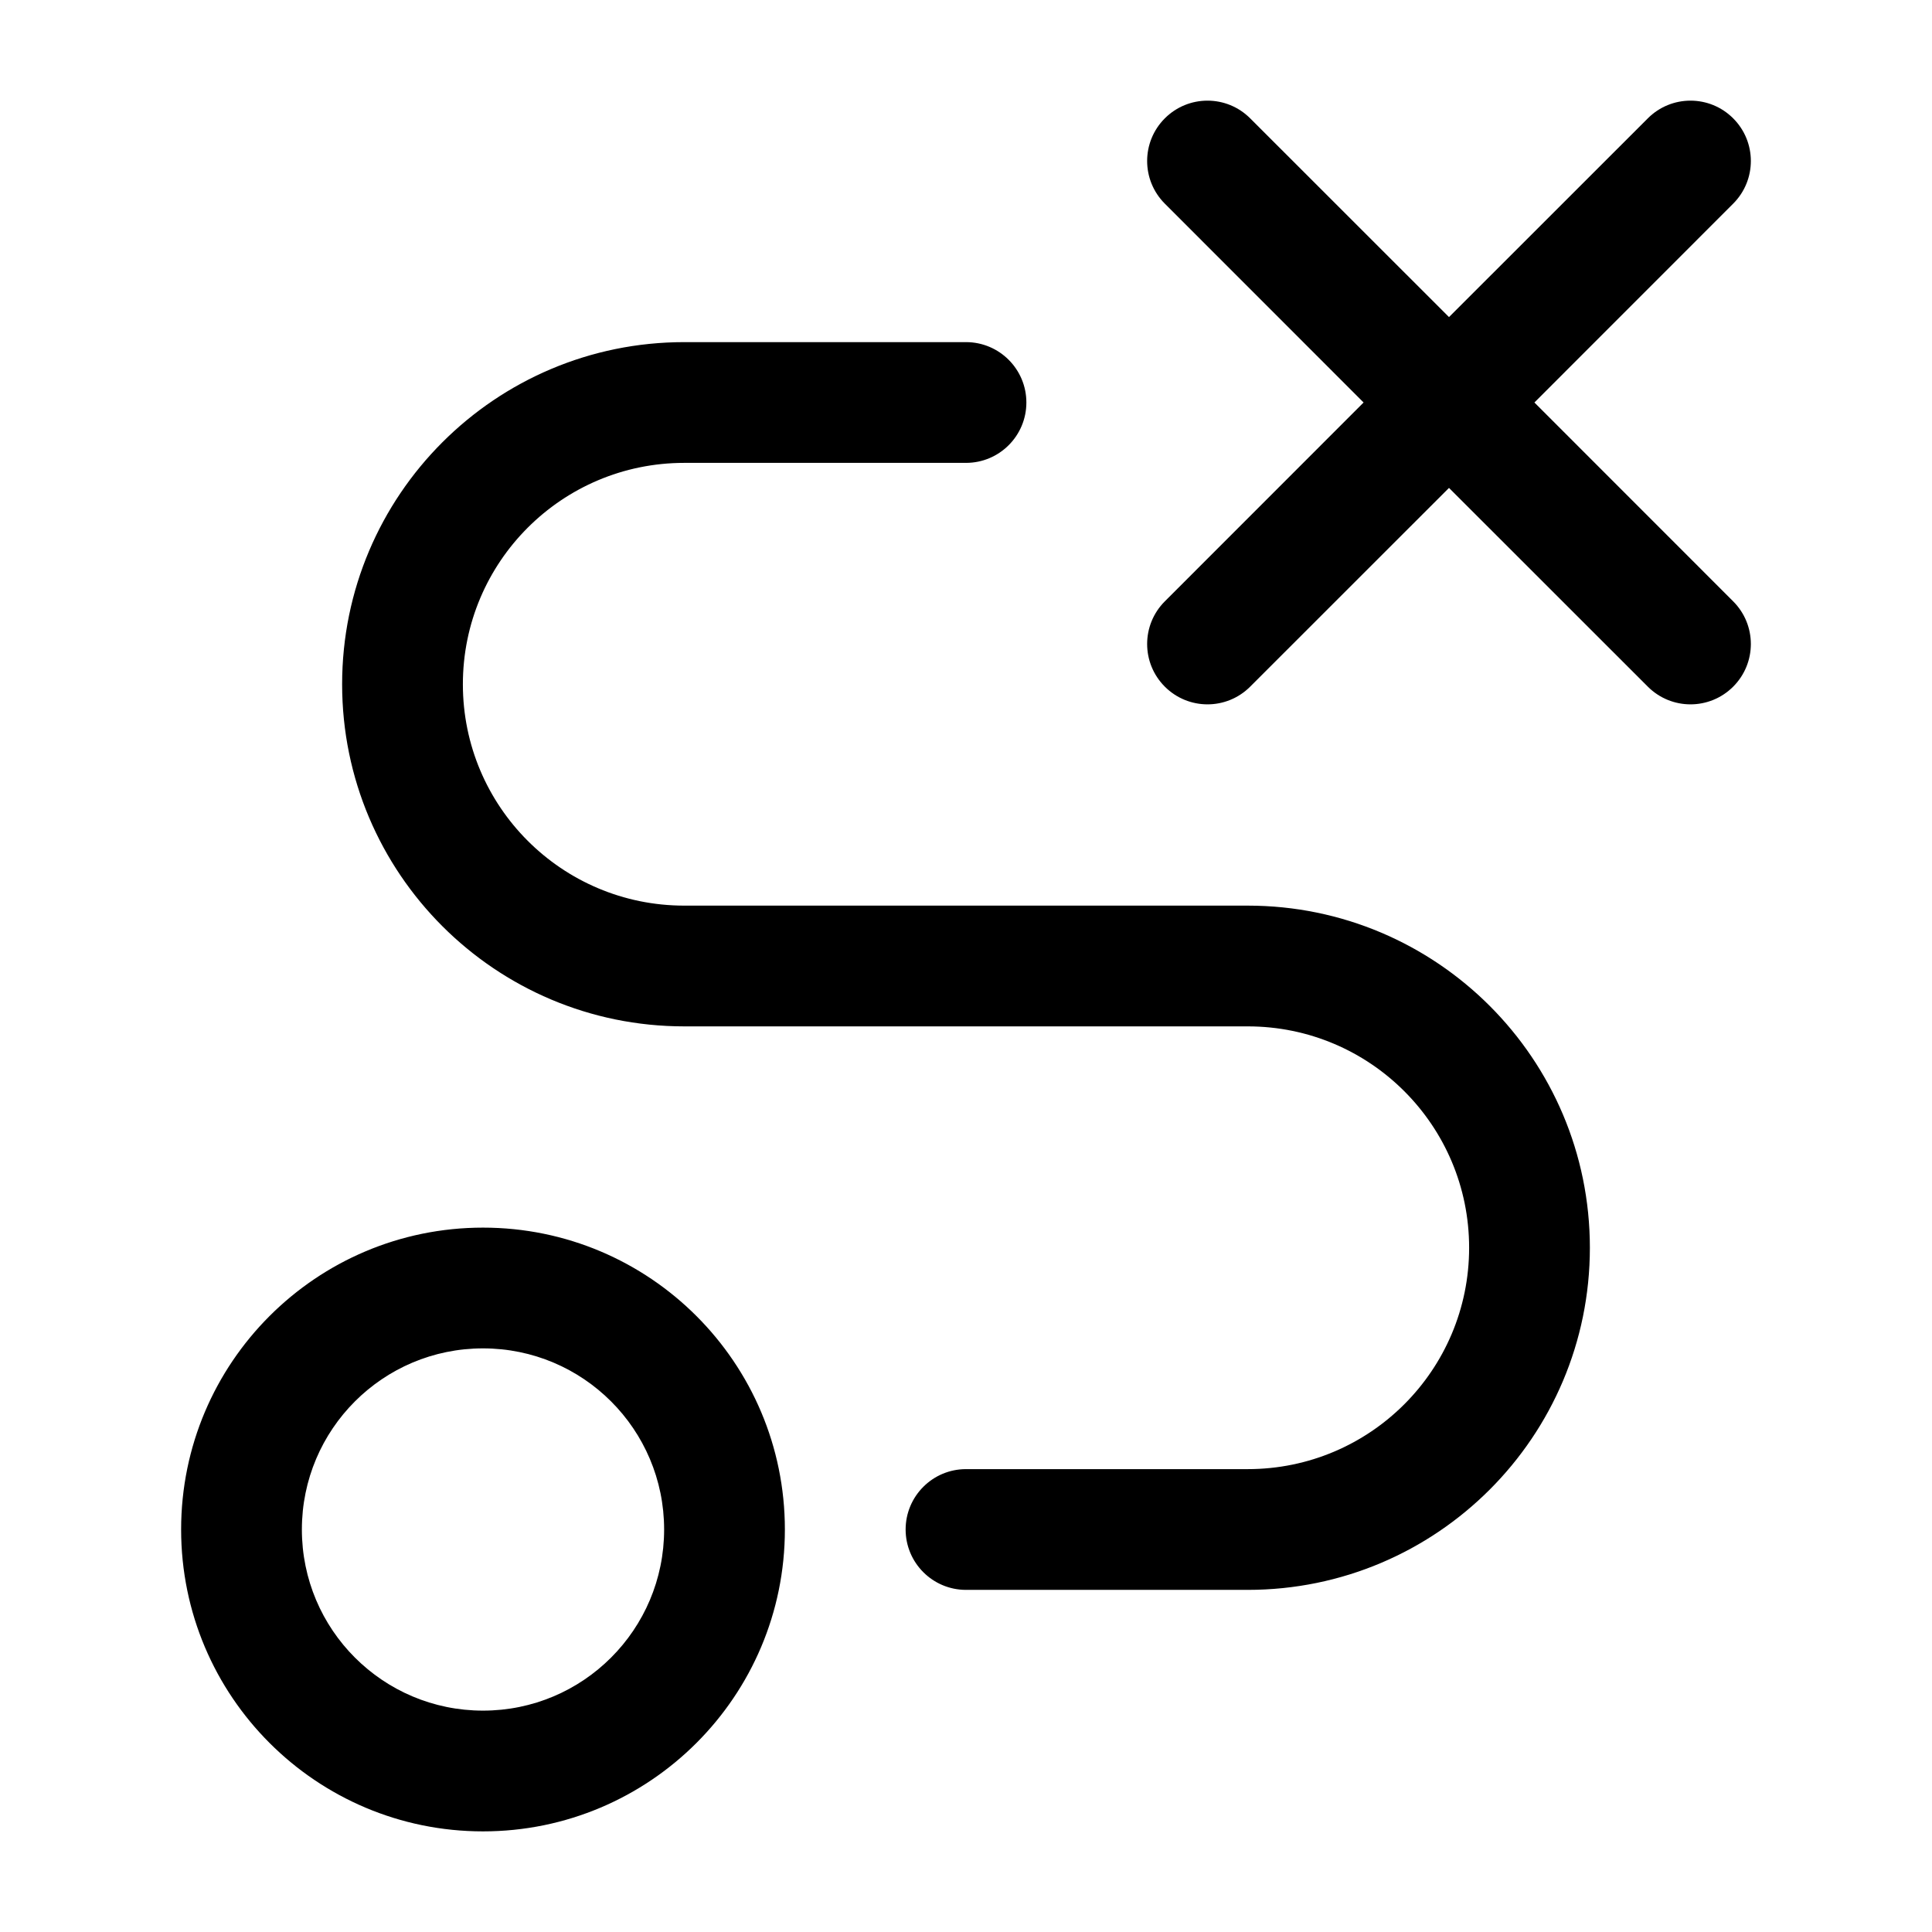
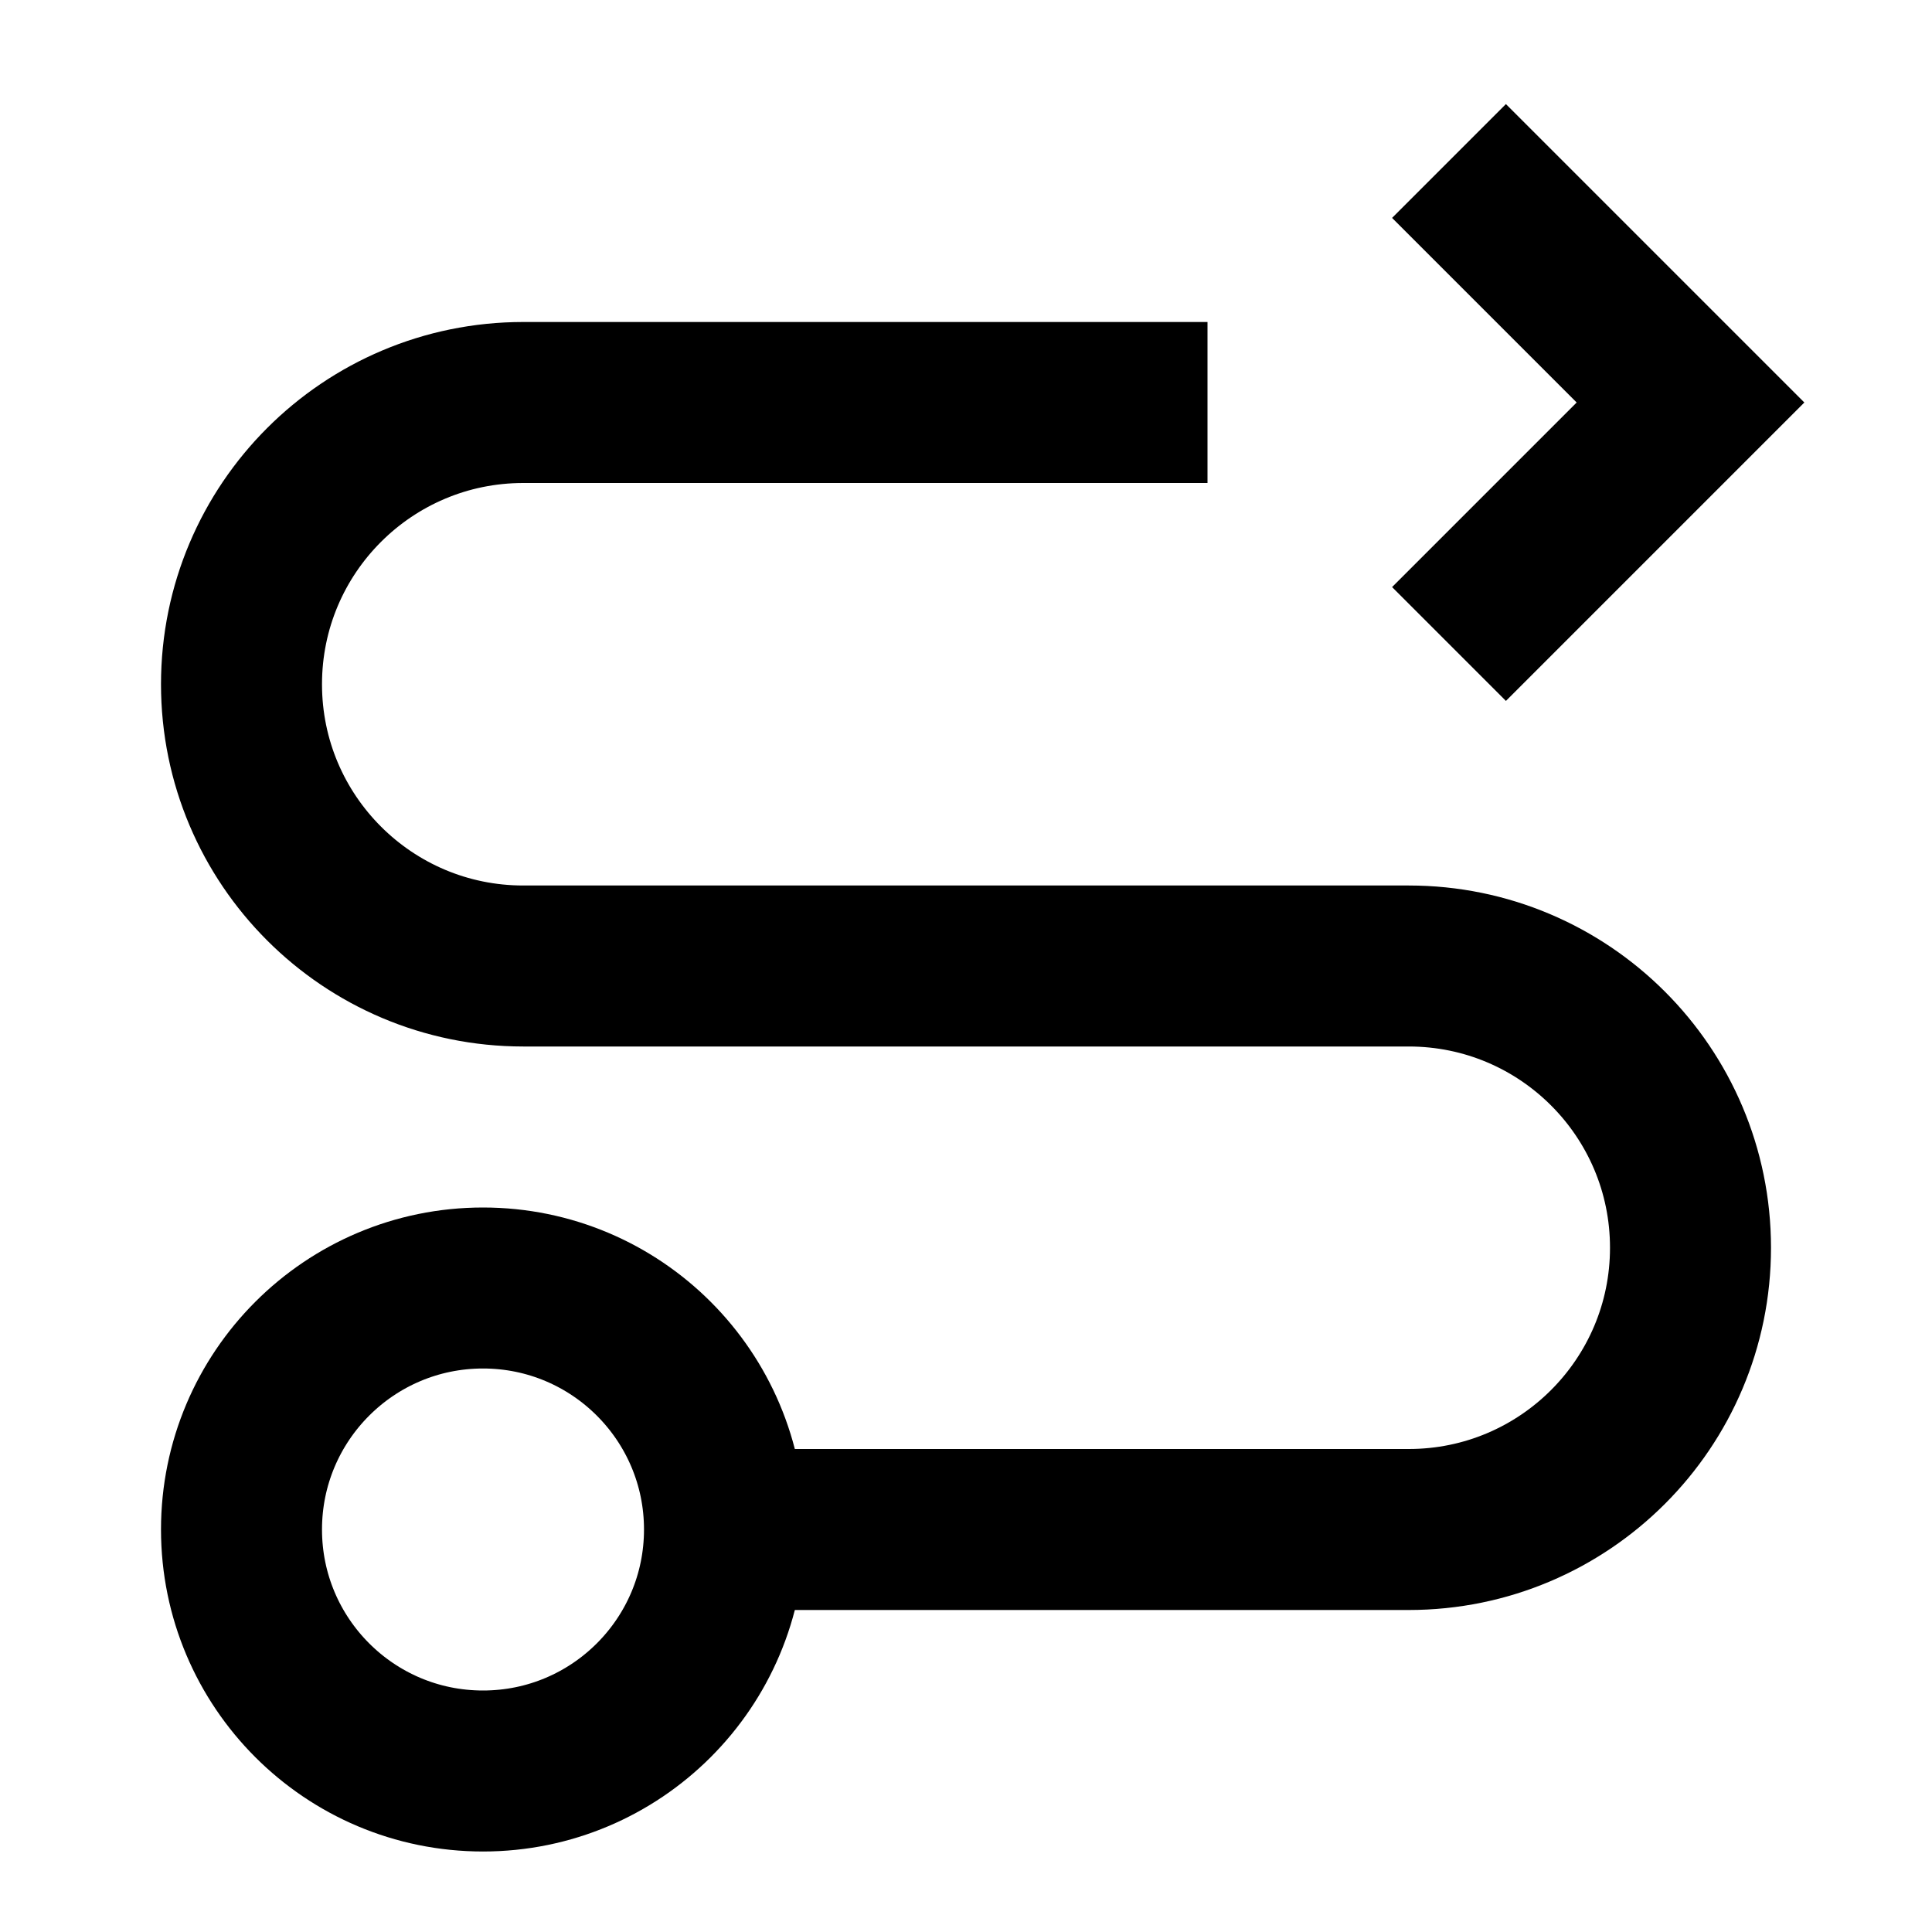
- <svg xmlns="http://www.w3.org/2000/svg" viewBox="0 0 24 24" width="24" height="24" color="#000000" fill="none">
-   <defs />
-   <path fill="currentColor" d="M8.5,4.25 L12,4.25 C12.414,4.25 12.75,4.586 12.75,5 C12.75,5.414 12.414,5.75 12,5.75 L8.5,5.75 C6.981,5.75 5.75,6.981 5.75,8.5 C5.75,10.019 6.981,11.25 8.5,11.25 L15.5,11.25 C17.847,11.25 19.75,13.153 19.75,15.5 C19.75,17.847 17.847,19.75 15.5,19.75 L12,19.75 C11.586,19.75 11.25,19.414 11.25,19 C11.25,18.586 11.586,18.25 12,18.25 L15.5,18.25 C17.019,18.25 18.25,17.019 18.25,15.5 C18.25,13.981 17.019,12.75 15.5,12.75 L8.5,12.75 C6.153,12.75 4.25,10.847 4.25,8.5 C4.25,6.153 6.153,4.25 8.5,4.25 Z M2.25,19 C2.25,16.929 3.929,15.25 6,15.25 C8.071,15.25 9.75,16.929 9.75,19 C9.75,21.071 8.071,22.75 6,22.75 C3.929,22.75 2.25,21.071 2.25,19 Z M14.47,1.47 C14.763,1.177 15.237,1.177 15.53,1.47 L18,3.939 L20.47,1.47 C20.763,1.177 21.237,1.177 21.53,1.47 C21.823,1.763 21.823,2.237 21.53,2.53 L19.061,5 L21.53,7.47 C21.823,7.763 21.823,8.237 21.53,8.53 C21.237,8.823 20.763,8.823 20.47,8.53 L18,6.061 L15.53,8.53 C15.237,8.823 14.763,8.823 14.47,8.53 C14.177,8.237 14.177,7.763 14.47,7.47 L16.939,5 L14.47,2.53 C14.177,2.237 14.177,1.763 14.47,1.47 Z M6,16.75 C4.757,16.75 3.75,17.757 3.75,19 C3.75,20.243 4.757,21.25 6,21.25 C7.243,21.25 8.25,20.243 8.25,19 C8.25,17.757 7.243,16.75 6,16.75 Z" />
+ <svg xmlns="http://www.w3.org/2000/svg" viewBox="0 0 24 24" width="24" height="24" fill="none" stroke="currentColor">
+   <circle cx="6" cy="19" r="3" stroke-width="2" />
+   <path d="M9 19h8.5a3.5 3.5 0 0 0 0-7h-11a3.5 3.5 0 0 1 0-7H15" stroke-width="2" />
+   <polyline points="18,8 21,5 18,2" stroke-width="2" />
</svg>
